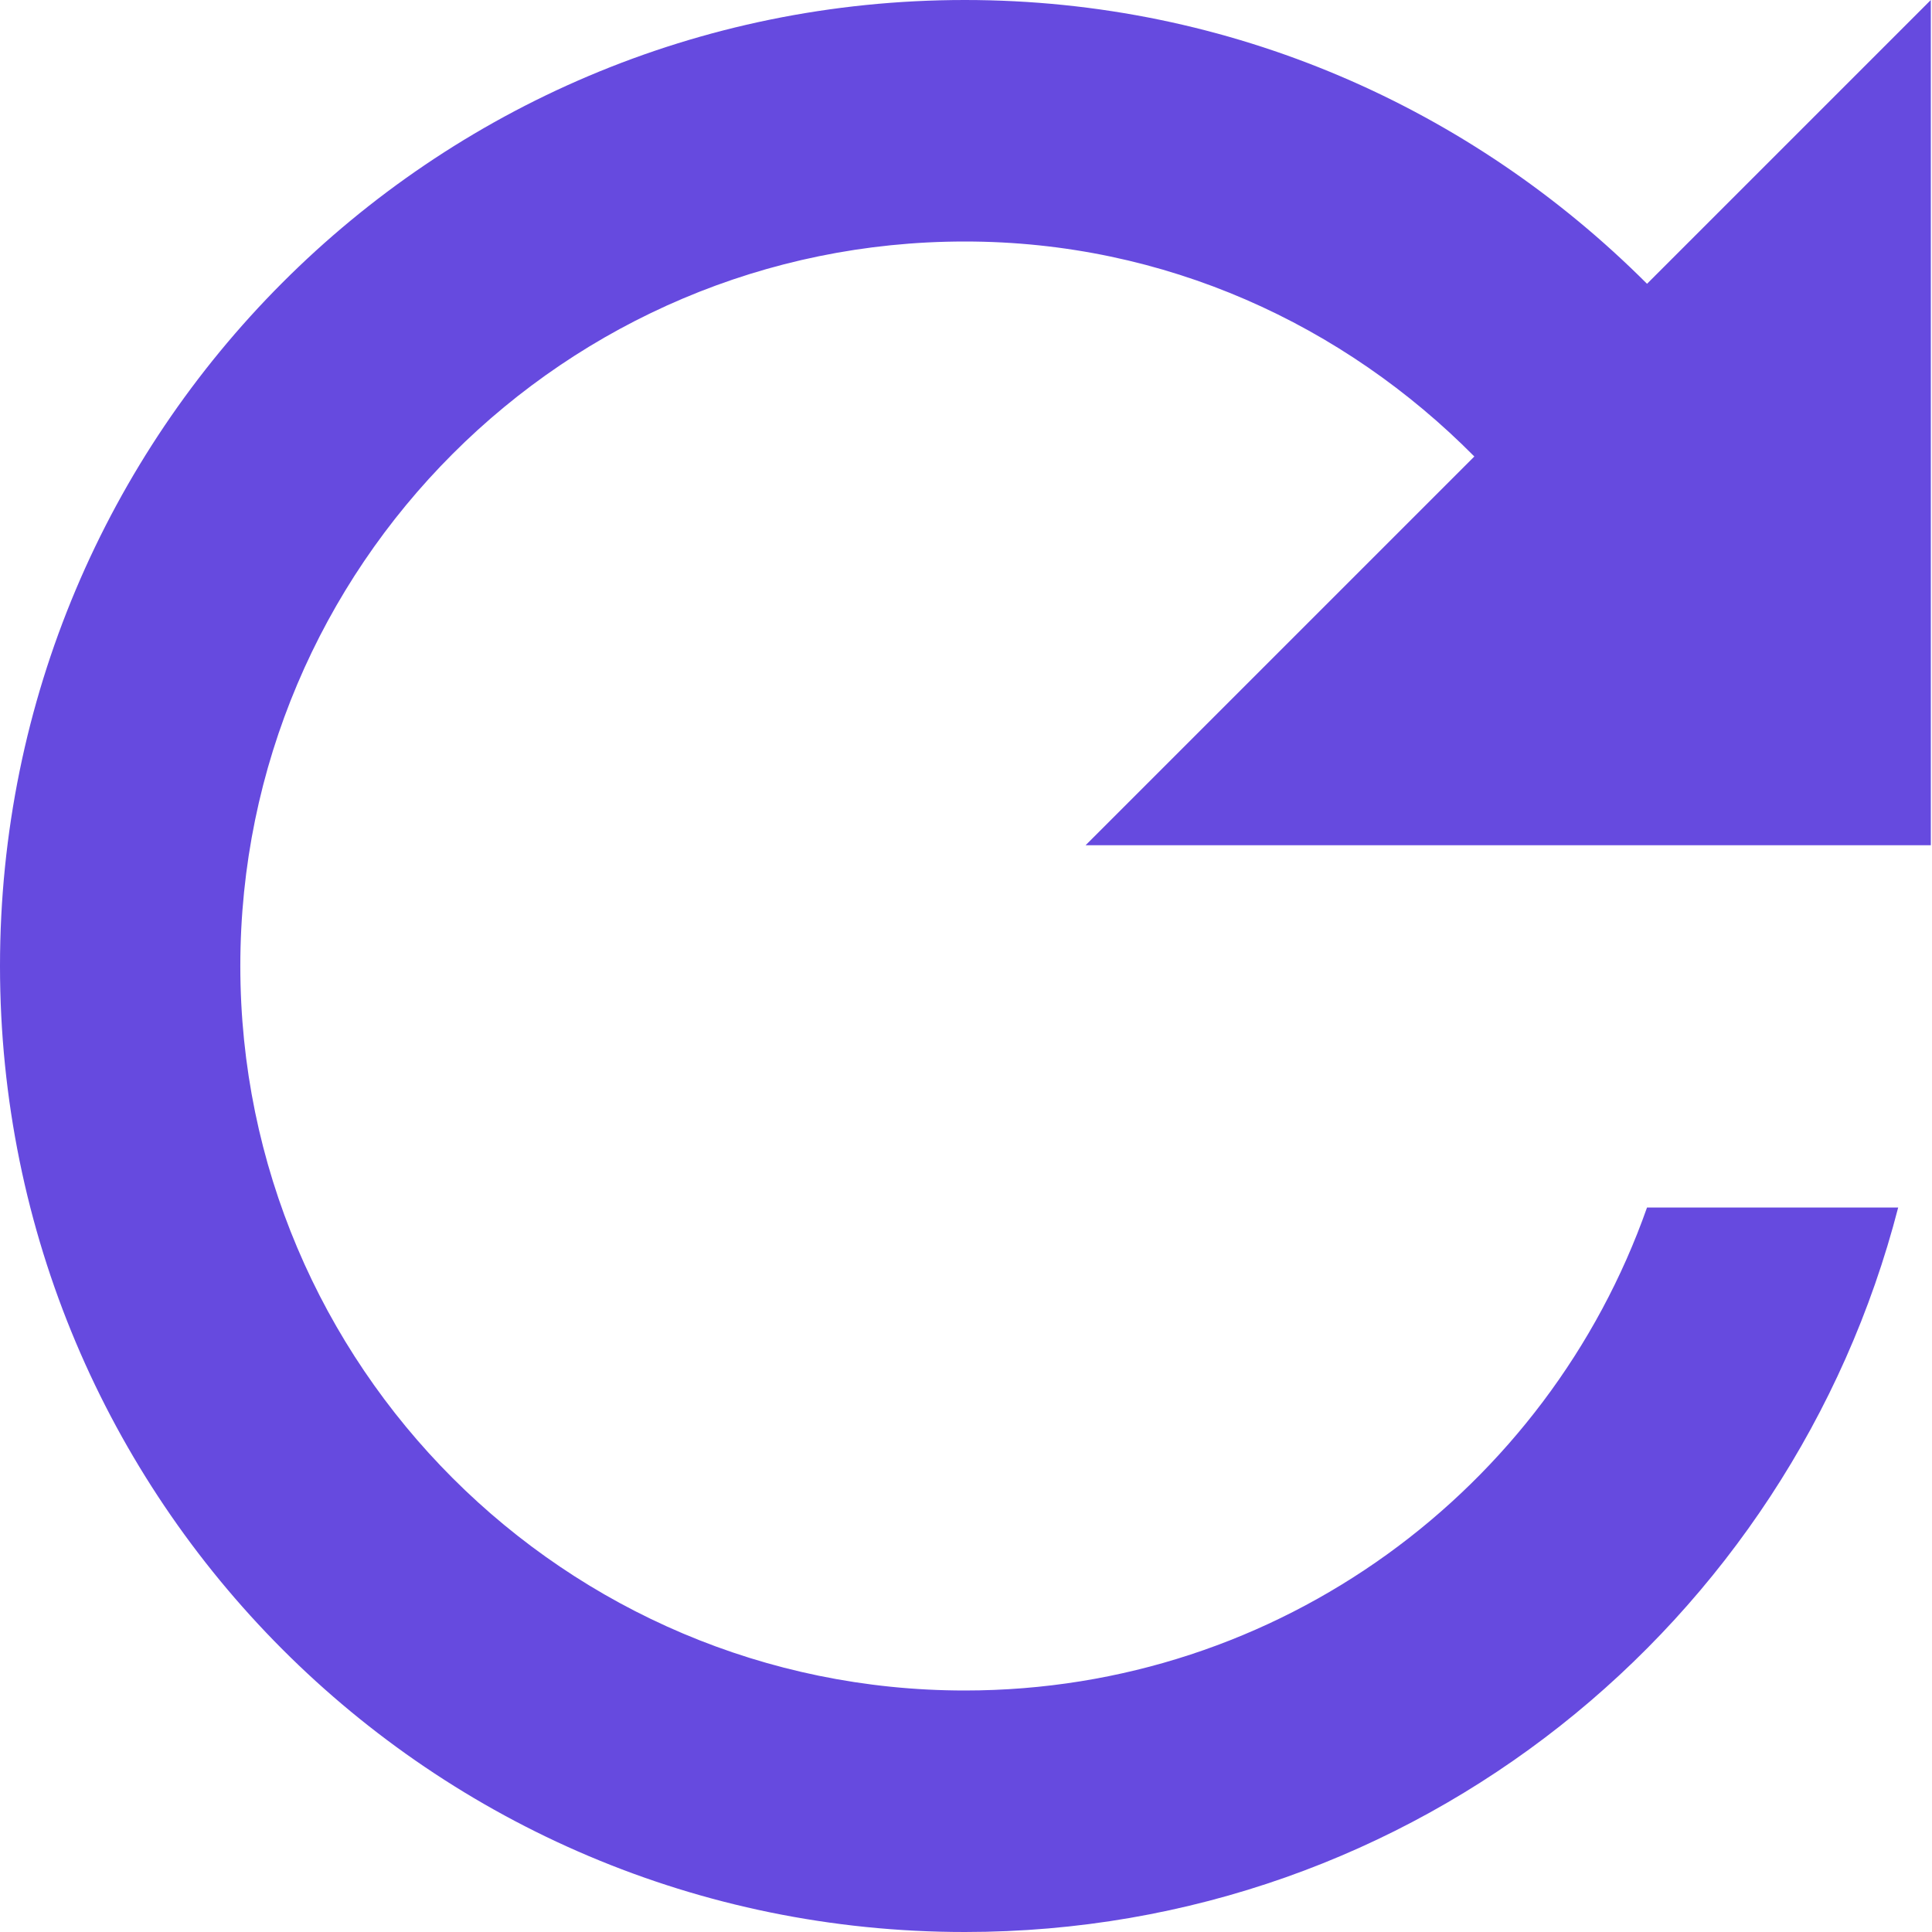
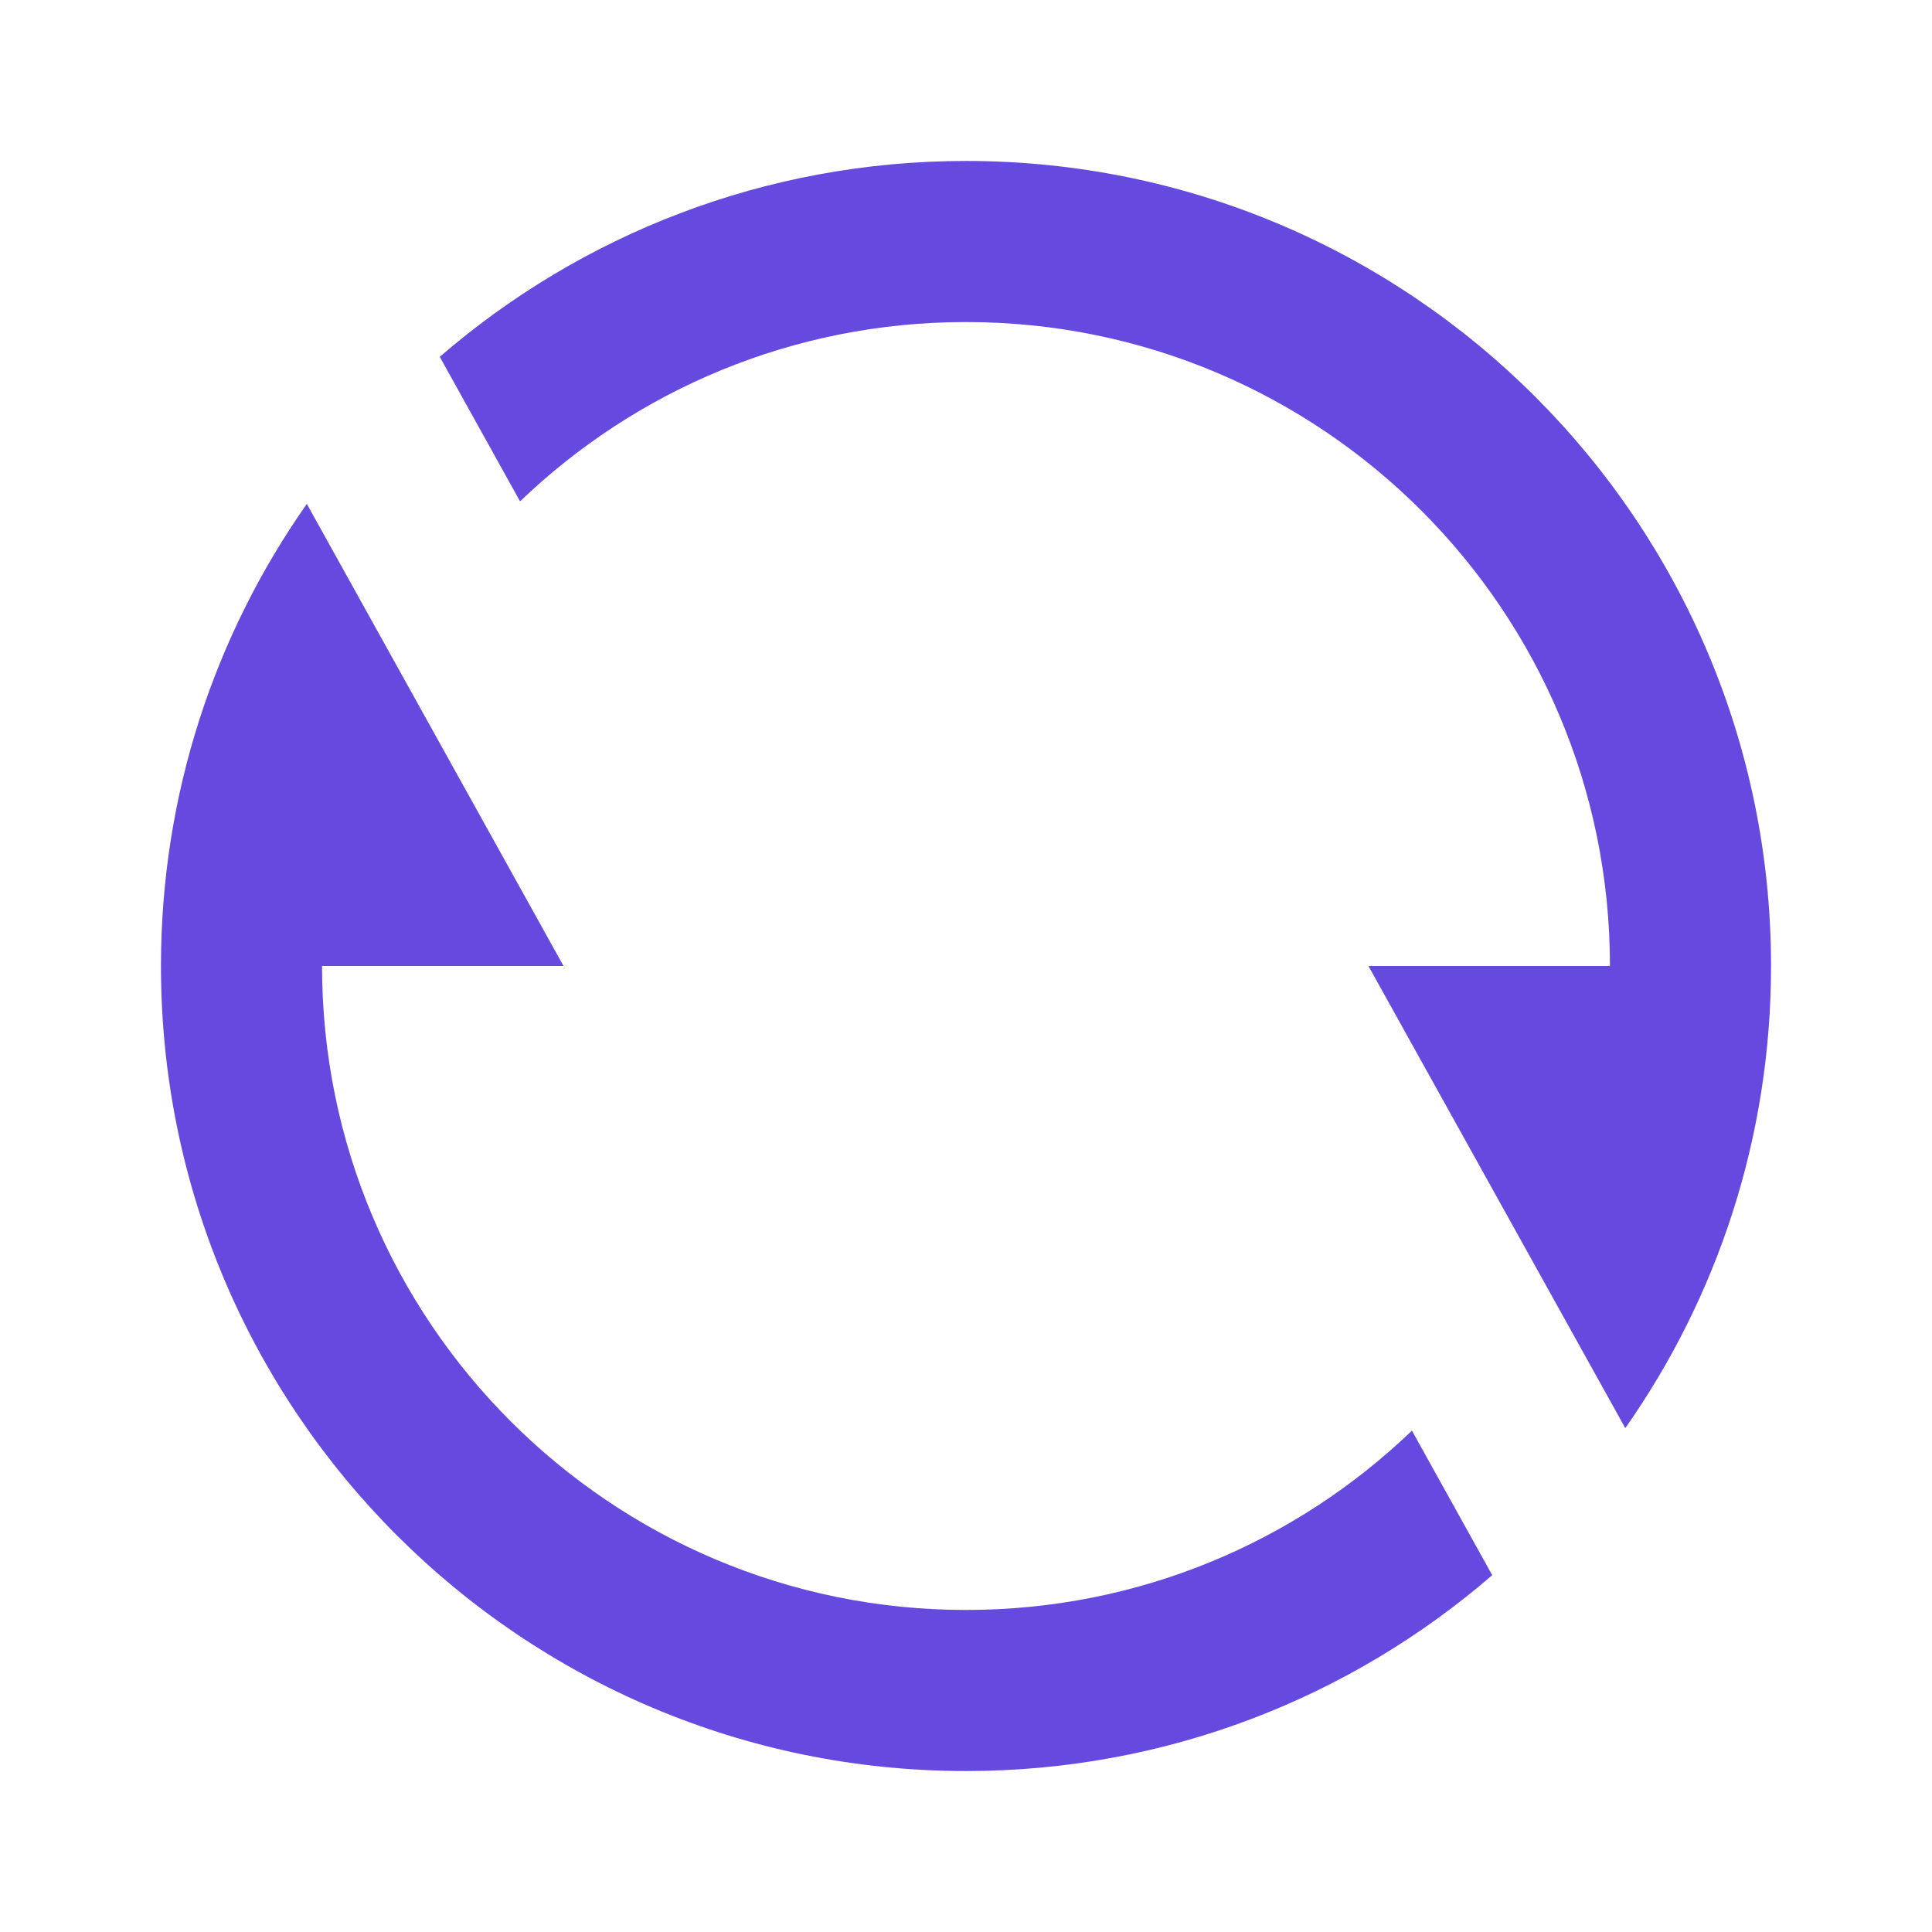
- <svg xmlns="http://www.w3.org/2000/svg" width="18" height="18" viewBox="0 0 18 18" fill="none">
-   <path d="M15.345 2.644C13.714 1.012 11.475 0 8.989 0C4.016 0 0 4.027 0 9C0 13.973 4.016 18 8.989 18C13.185 18 16.684 15.131 17.685 11.25H15.345C14.422 13.871 11.925 15.75 8.989 15.75C5.265 15.75 2.239 12.724 2.239 9C2.239 5.276 5.265 2.25 8.989 2.25C10.856 2.25 12.521 3.026 13.736 4.253L10.114 7.875H17.989V0L15.345 2.644Z" fill="#664ADF" />
+ <svg xmlns="http://www.w3.org/2000/svg" width="16" height="16" viewBox="0 0 16 16" fill="none">
+   <g id="Frame">
+     <path id="Vector" d="M3.642 2.955C4.81 1.945 6.334 1.333 8 1.333C11.682 1.333 14.667 4.318 14.667 8C14.667 9.424 14.22 10.744 13.46 11.827L11.333 8H13.333C13.333 5.054 10.946 2.667 8 2.667C6.567 2.667 5.265 3.232 4.307 4.152L3.642 2.955ZM12.358 13.045C11.19 14.055 9.666 14.667 8 14.667C4.318 14.667 1.333 11.682 1.333 8C1.333 6.576 1.78 5.256 2.541 4.173L4.667 8H2.667C2.667 10.945 5.055 13.333 8 13.333C9.434 13.333 10.735 12.768 11.693 11.848L12.358 13.045Z" fill="#6649DF" />
+   </g>
</svg>
